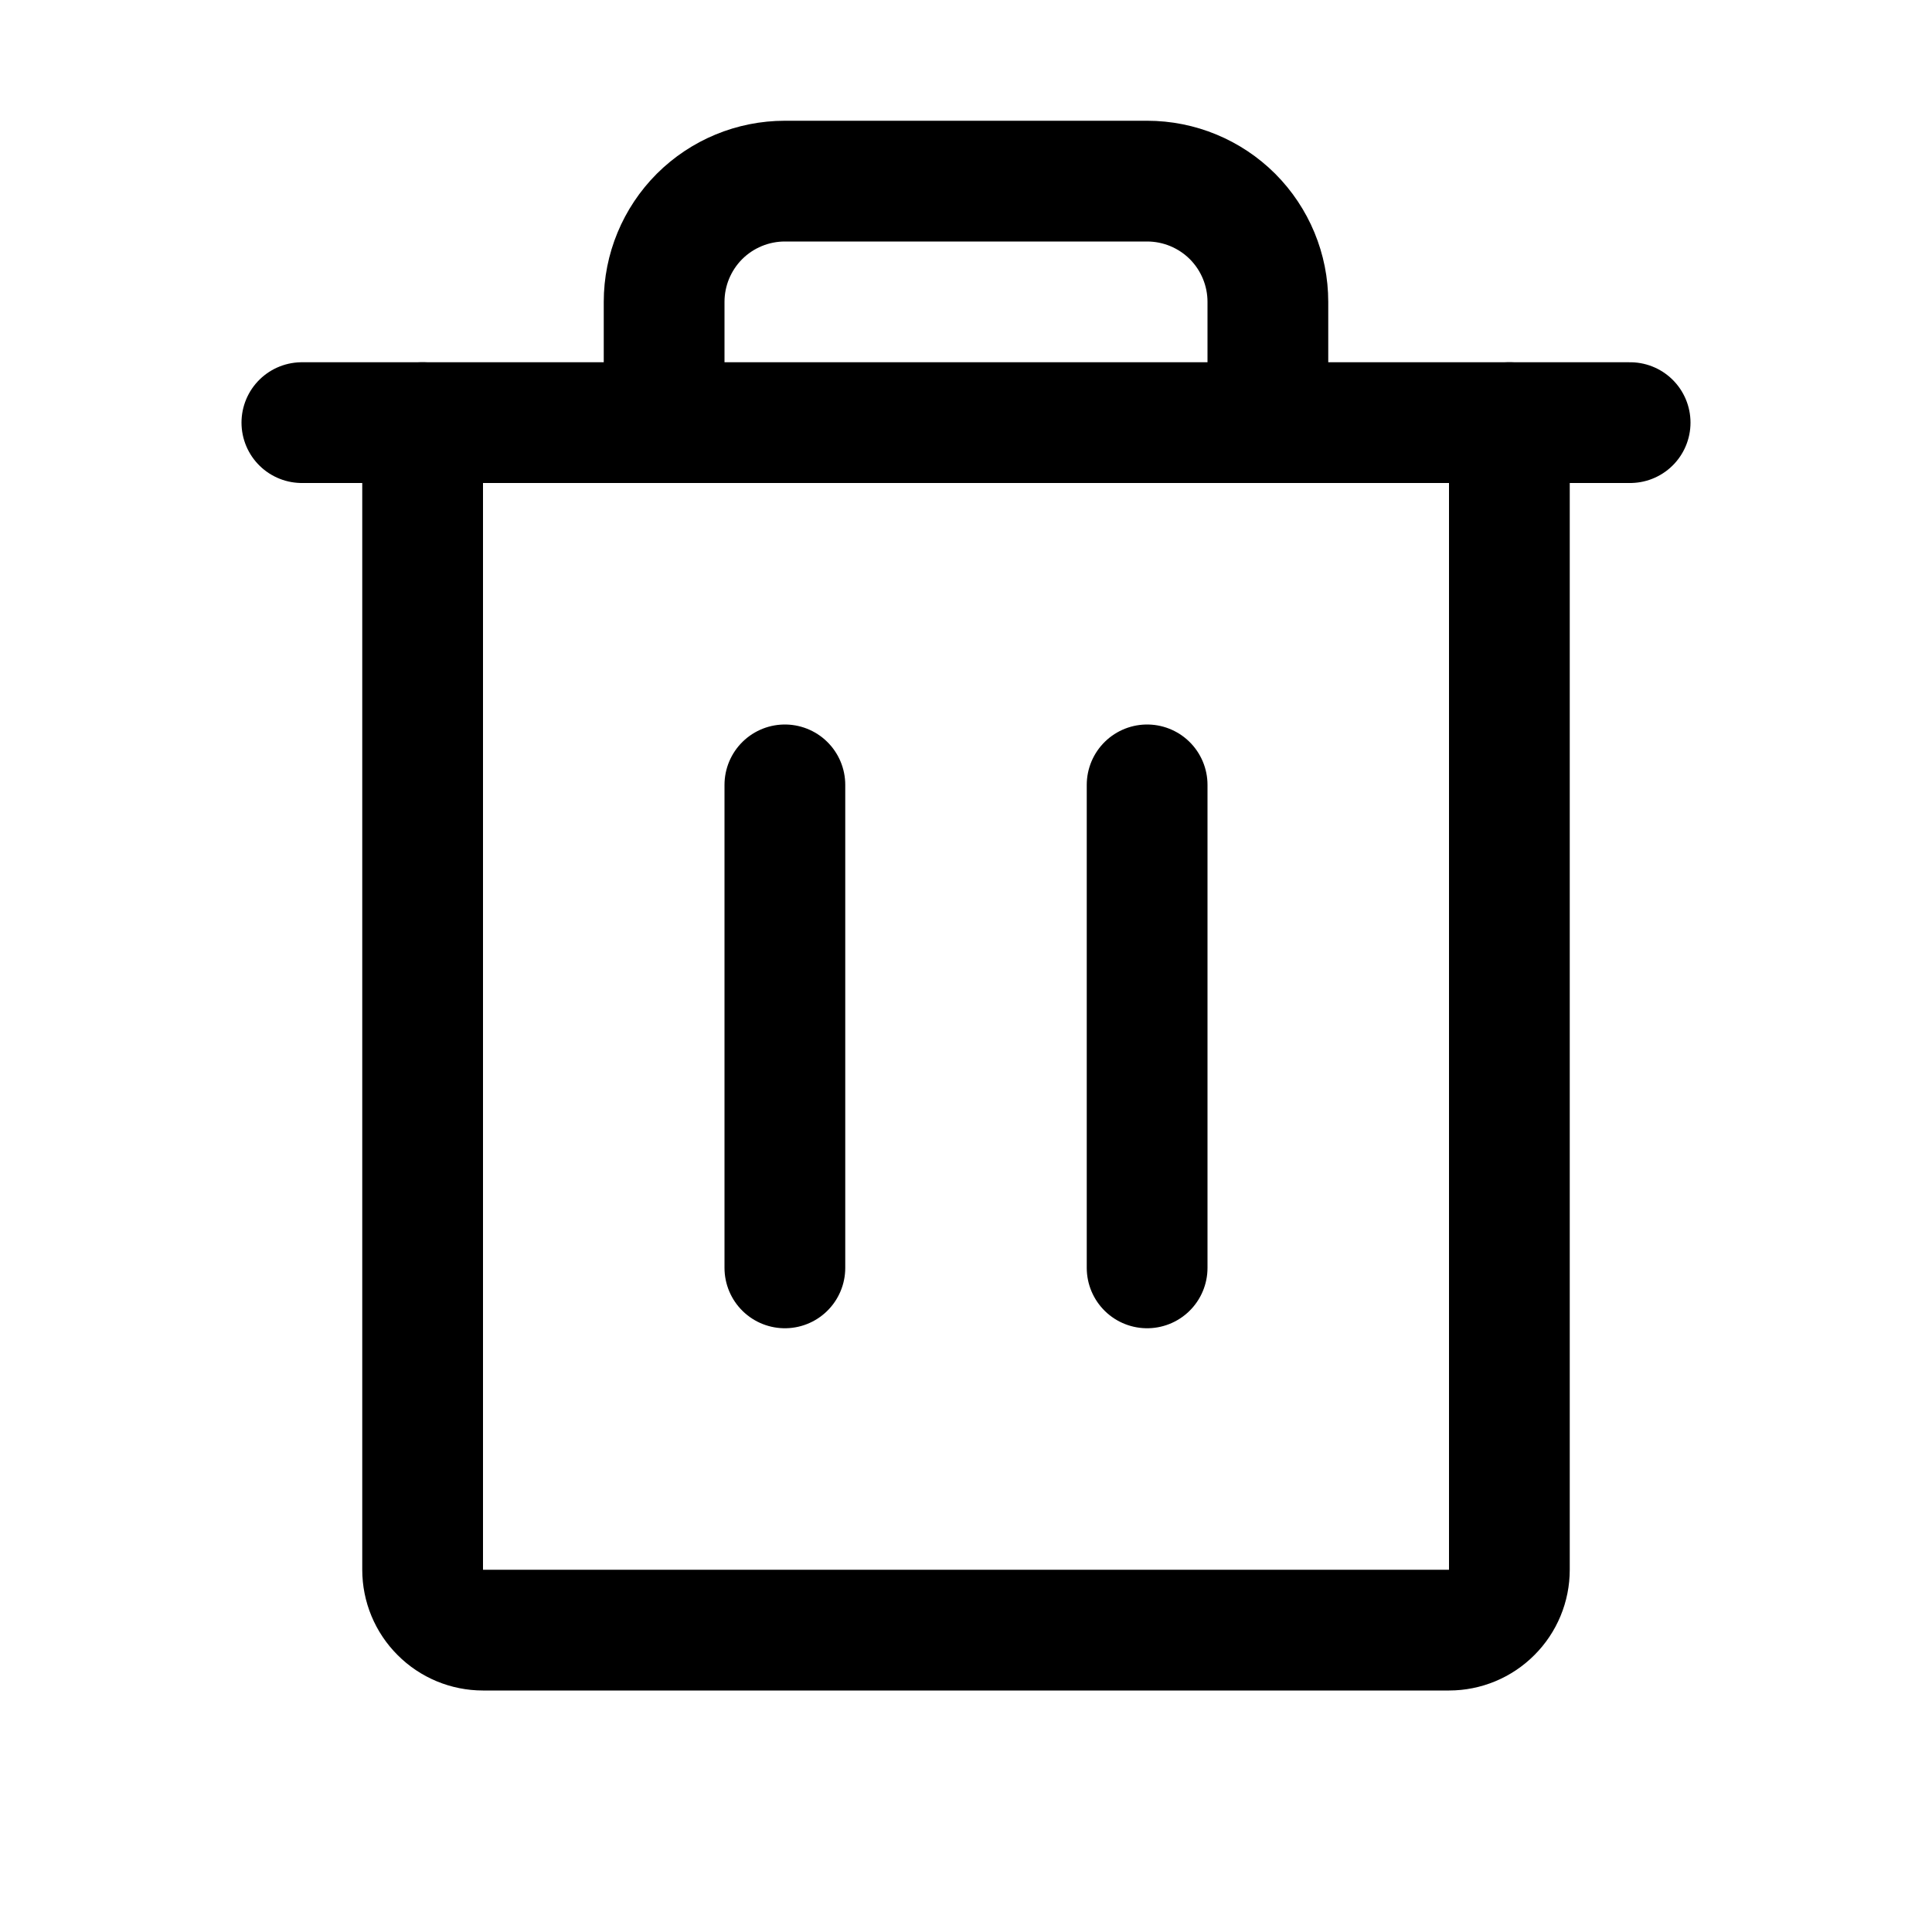
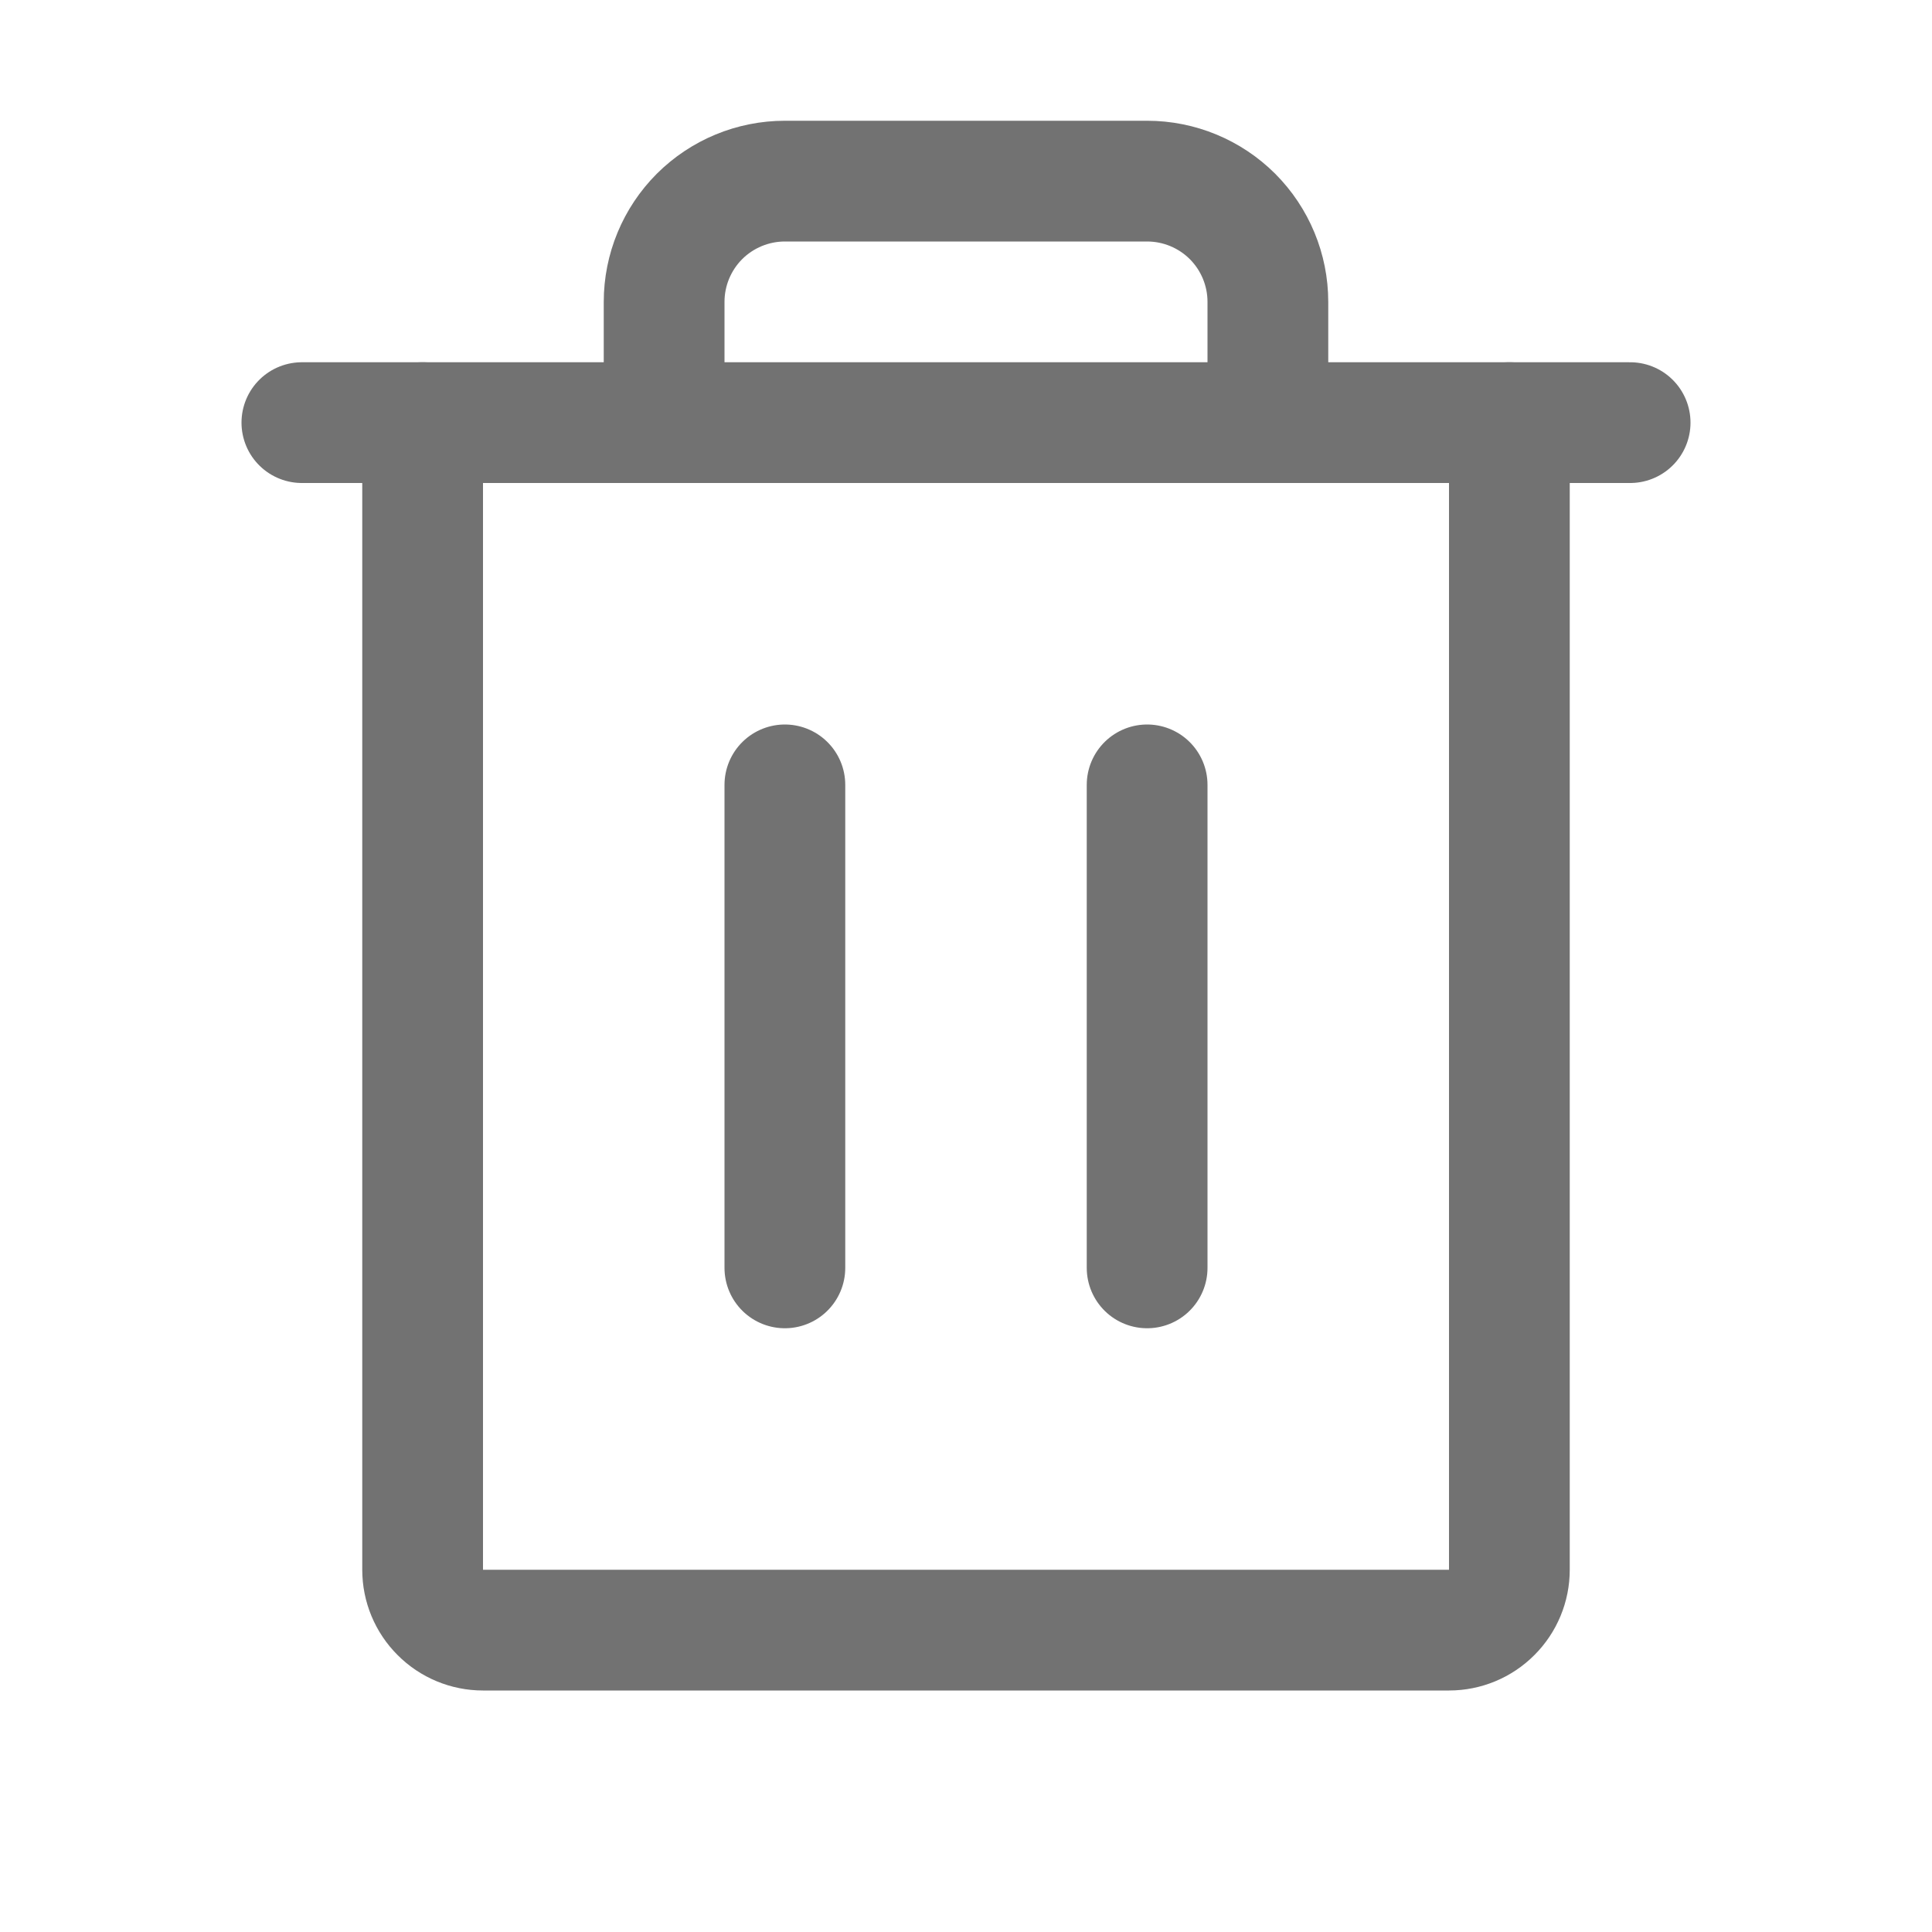
<svg xmlns="http://www.w3.org/2000/svg" width="24" height="24" viewBox="0 0 24 24" fill="none">
-   <path d="M20.25 5.25L3.75 5.25" stroke="black" stroke-width="1.5" stroke-linecap="round" stroke-linejoin="round" />
-   <path d="M9.75 9.75V15.75" stroke="black" stroke-width="1.5" stroke-linecap="round" stroke-linejoin="round" />
-   <path d="M14.25 9.75V15.75" stroke="black" stroke-width="1.5" stroke-linecap="round" stroke-linejoin="round" />
-   <path d="M18.75 5.25V19.5C18.75 19.699 18.671 19.89 18.53 20.03C18.39 20.171 18.199 20.25 18 20.25H6C5.801 20.25 5.61 20.171 5.47 20.03C5.329 19.89 5.25 19.699 5.25 19.5V5.25" stroke="black" stroke-width="1.5" stroke-linecap="round" stroke-linejoin="round" />
-   <path d="M15.75 5.25V3.75C15.75 3.352 15.592 2.971 15.311 2.689C15.029 2.408 14.648 2.25 14.25 2.25H9.75C9.352 2.25 8.971 2.408 8.689 2.689C8.408 2.971 8.25 3.352 8.25 3.75V5.25" stroke="black" stroke-width="1.5" stroke-linecap="round" stroke-linejoin="round" />
+   <path d="M20.25 5.25L3.75 5.25" stroke="#727272" stroke-width="1.5" stroke-linecap="round" stroke-linejoin="round" />
+   <path d="M9.75 9.75V15.75" stroke="#727272" stroke-width="1.5" stroke-linecap="round" stroke-linejoin="round" />
+   <path d="M14.25 9.75V15.75" stroke="#727272" stroke-width="1.5" stroke-linecap="round" stroke-linejoin="round" />
+   <path d="M18.75 5.25V19.5C18.75 19.699 18.671 19.89 18.53 20.03C18.39 20.171 18.199 20.25 18 20.25H6C5.801 20.25 5.61 20.171 5.47 20.03C5.329 19.89 5.25 19.699 5.25 19.5V5.25" stroke="#727272" stroke-width="1.5" stroke-linecap="round" stroke-linejoin="round" />
+   <path d="M15.75 5.25V3.75C15.75 3.352 15.592 2.971 15.311 2.689C15.029 2.408 14.648 2.25 14.25 2.25H9.75C9.352 2.25 8.971 2.408 8.689 2.689C8.408 2.971 8.25 3.352 8.25 3.75V5.25" stroke="#727272" stroke-width="1.5" stroke-linecap="round" stroke-linejoin="round" />
</svg>
